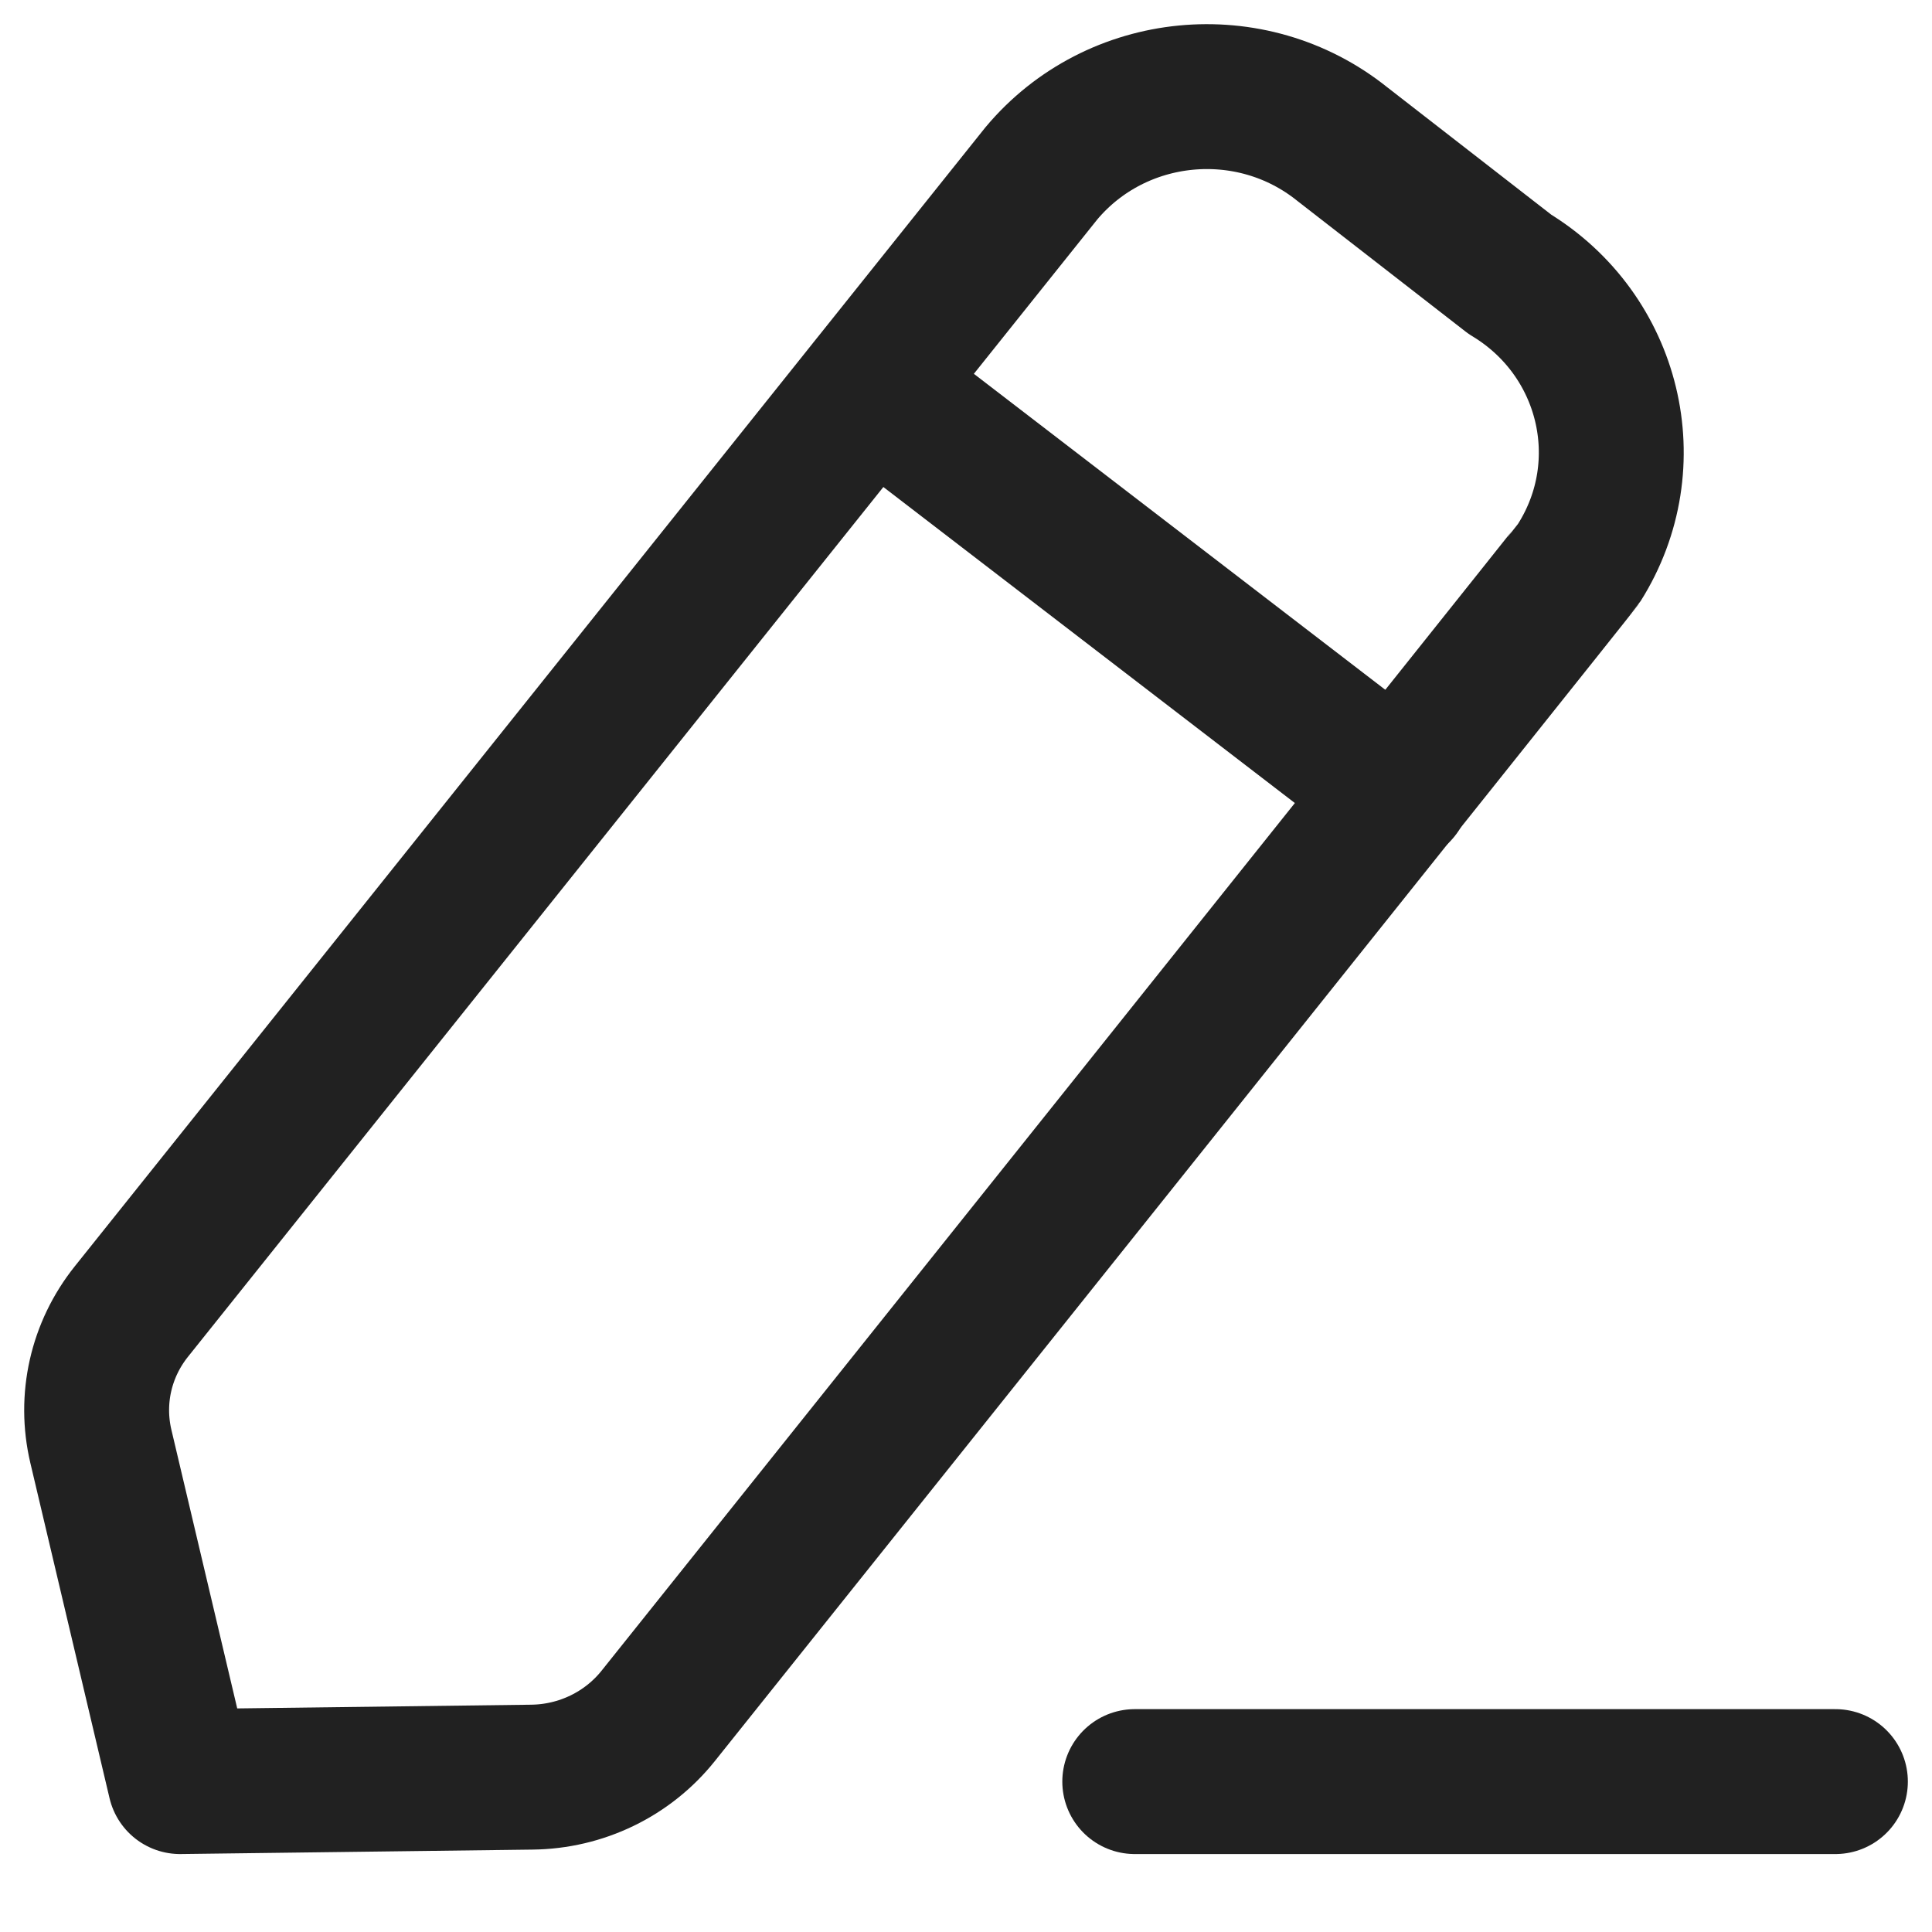
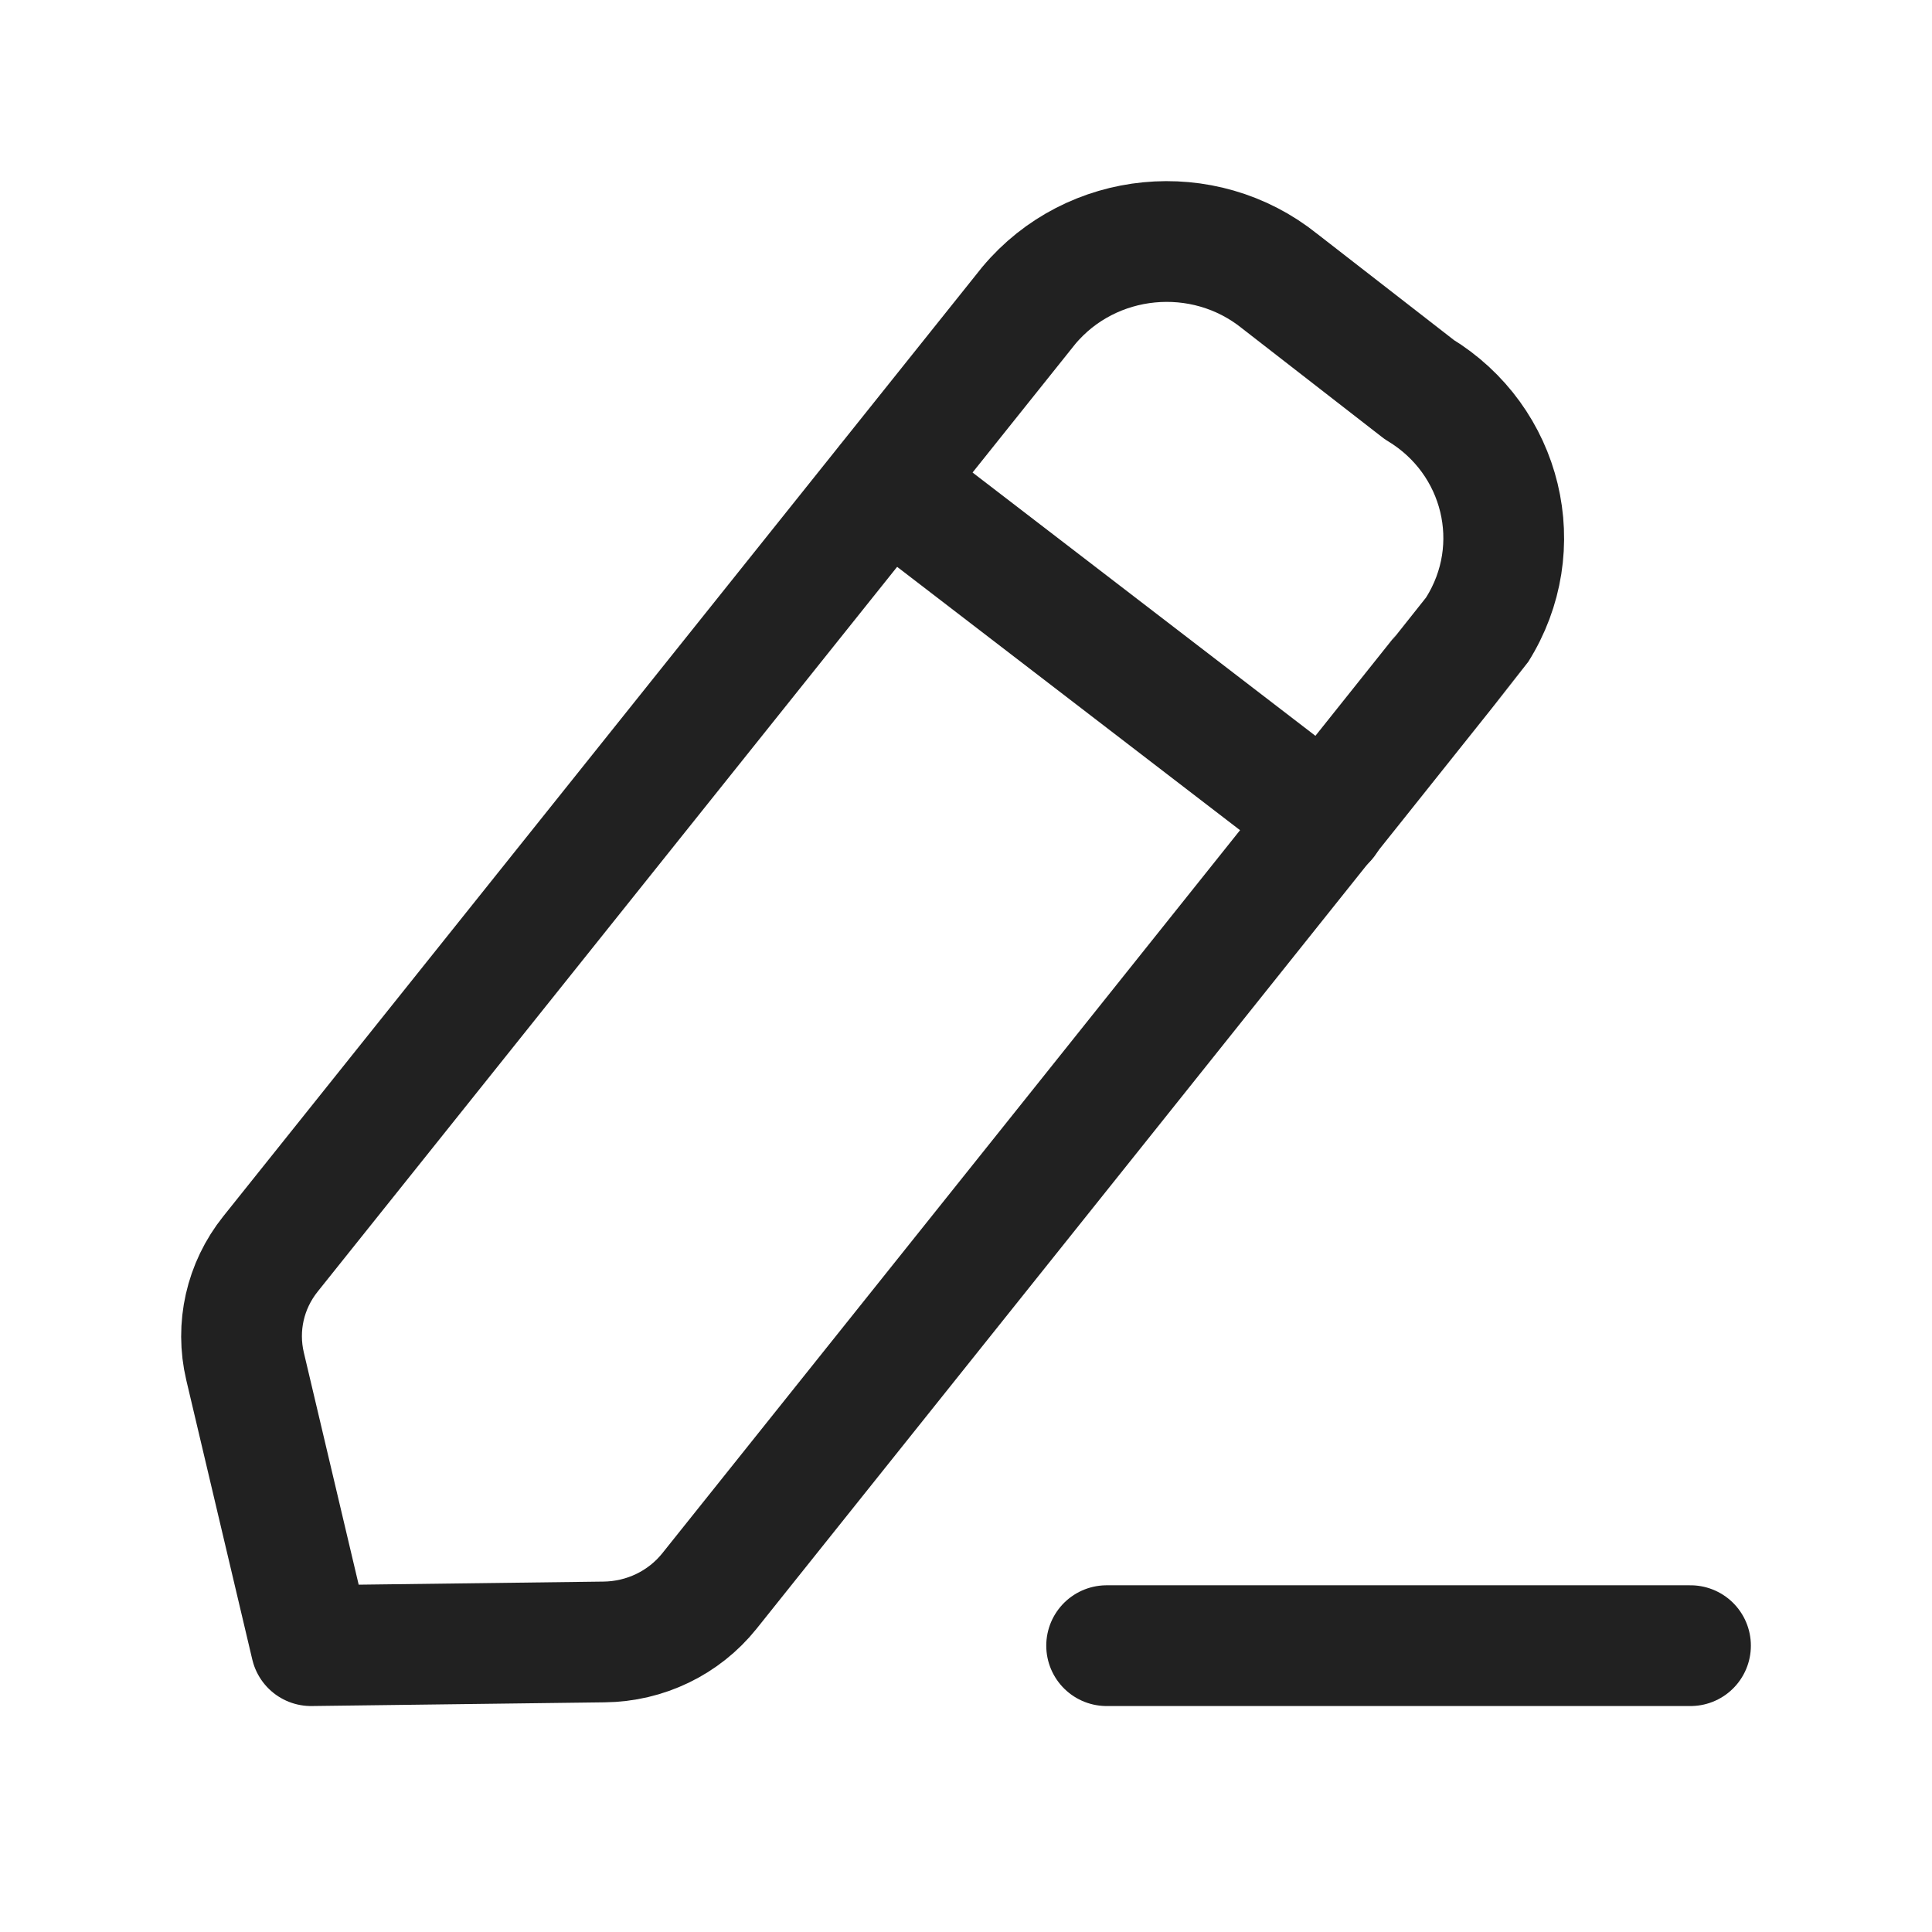
- <svg xmlns="http://www.w3.org/2000/svg" width="24" height="24" viewBox="0 0 20 20" fill="none">
-   <path d="M11.747 18.443H19" stroke="#212121" stroke-width="1.5" stroke-linecap="round" stroke-linejoin="round" />
-   <path fill-rule="evenodd" clip-rule="evenodd" d="M10.78 1.795C11.556 0.868 12.95 0.732 13.896 1.492C13.948 1.533 15.63 2.839 15.63 2.839C16.669 3.467 16.992 4.803 16.349 5.823C16.315 5.877 6.812 17.765 6.812 17.765C6.496 18.159 6.016 18.392 5.503 18.397L1.864 18.443L1.044 14.972C0.929 14.484 1.044 13.972 1.36 13.577L10.78 1.795Z" stroke="#212121" stroke-width="1.5" stroke-linecap="round" stroke-linejoin="round" />
-   <path d="M9.021 4.001L14.473 8.188" stroke="#212121" stroke-width="1.5" stroke-linecap="round" stroke-linejoin="round" />
+ <svg xmlns="http://www.w3.org/2000/svg" width="24" height="24" viewBox="0 0 24 24" fill="none">
+   <g id="Iconly/Light/Edit">
+     <g id="Edit">
+       <path id="Stroke 1" d="M13.747 20.443H21" stroke="#212121" stroke-width="1.5" stroke-linecap="round" stroke-linejoin="round" />
+       <path id="Stroke 3" fill-rule="evenodd" clip-rule="evenodd" d="M12.78 3.795C13.556 2.868 14.95 2.732 15.896 3.492C15.948 3.533 17.63 4.839 17.63 4.839C18.669 5.467 18.992 6.803 18.349 7.823C18.315 7.877 8.812 19.765 8.812 19.765C8.496 20.159 8.016 20.392 7.503 20.397L3.864 20.443L3.044 16.972C2.929 16.484 3.044 15.972 3.36 15.577L12.78 3.795Z" stroke="#212121" stroke-width="1.5" stroke-linecap="round" stroke-linejoin="round" />
+       <path id="Stroke 5" d="M11.021 6.001L16.473 10.188" stroke="#212121" stroke-width="1.5" stroke-linecap="round" stroke-linejoin="round" />
+     </g>
+   </g>
</svg>
